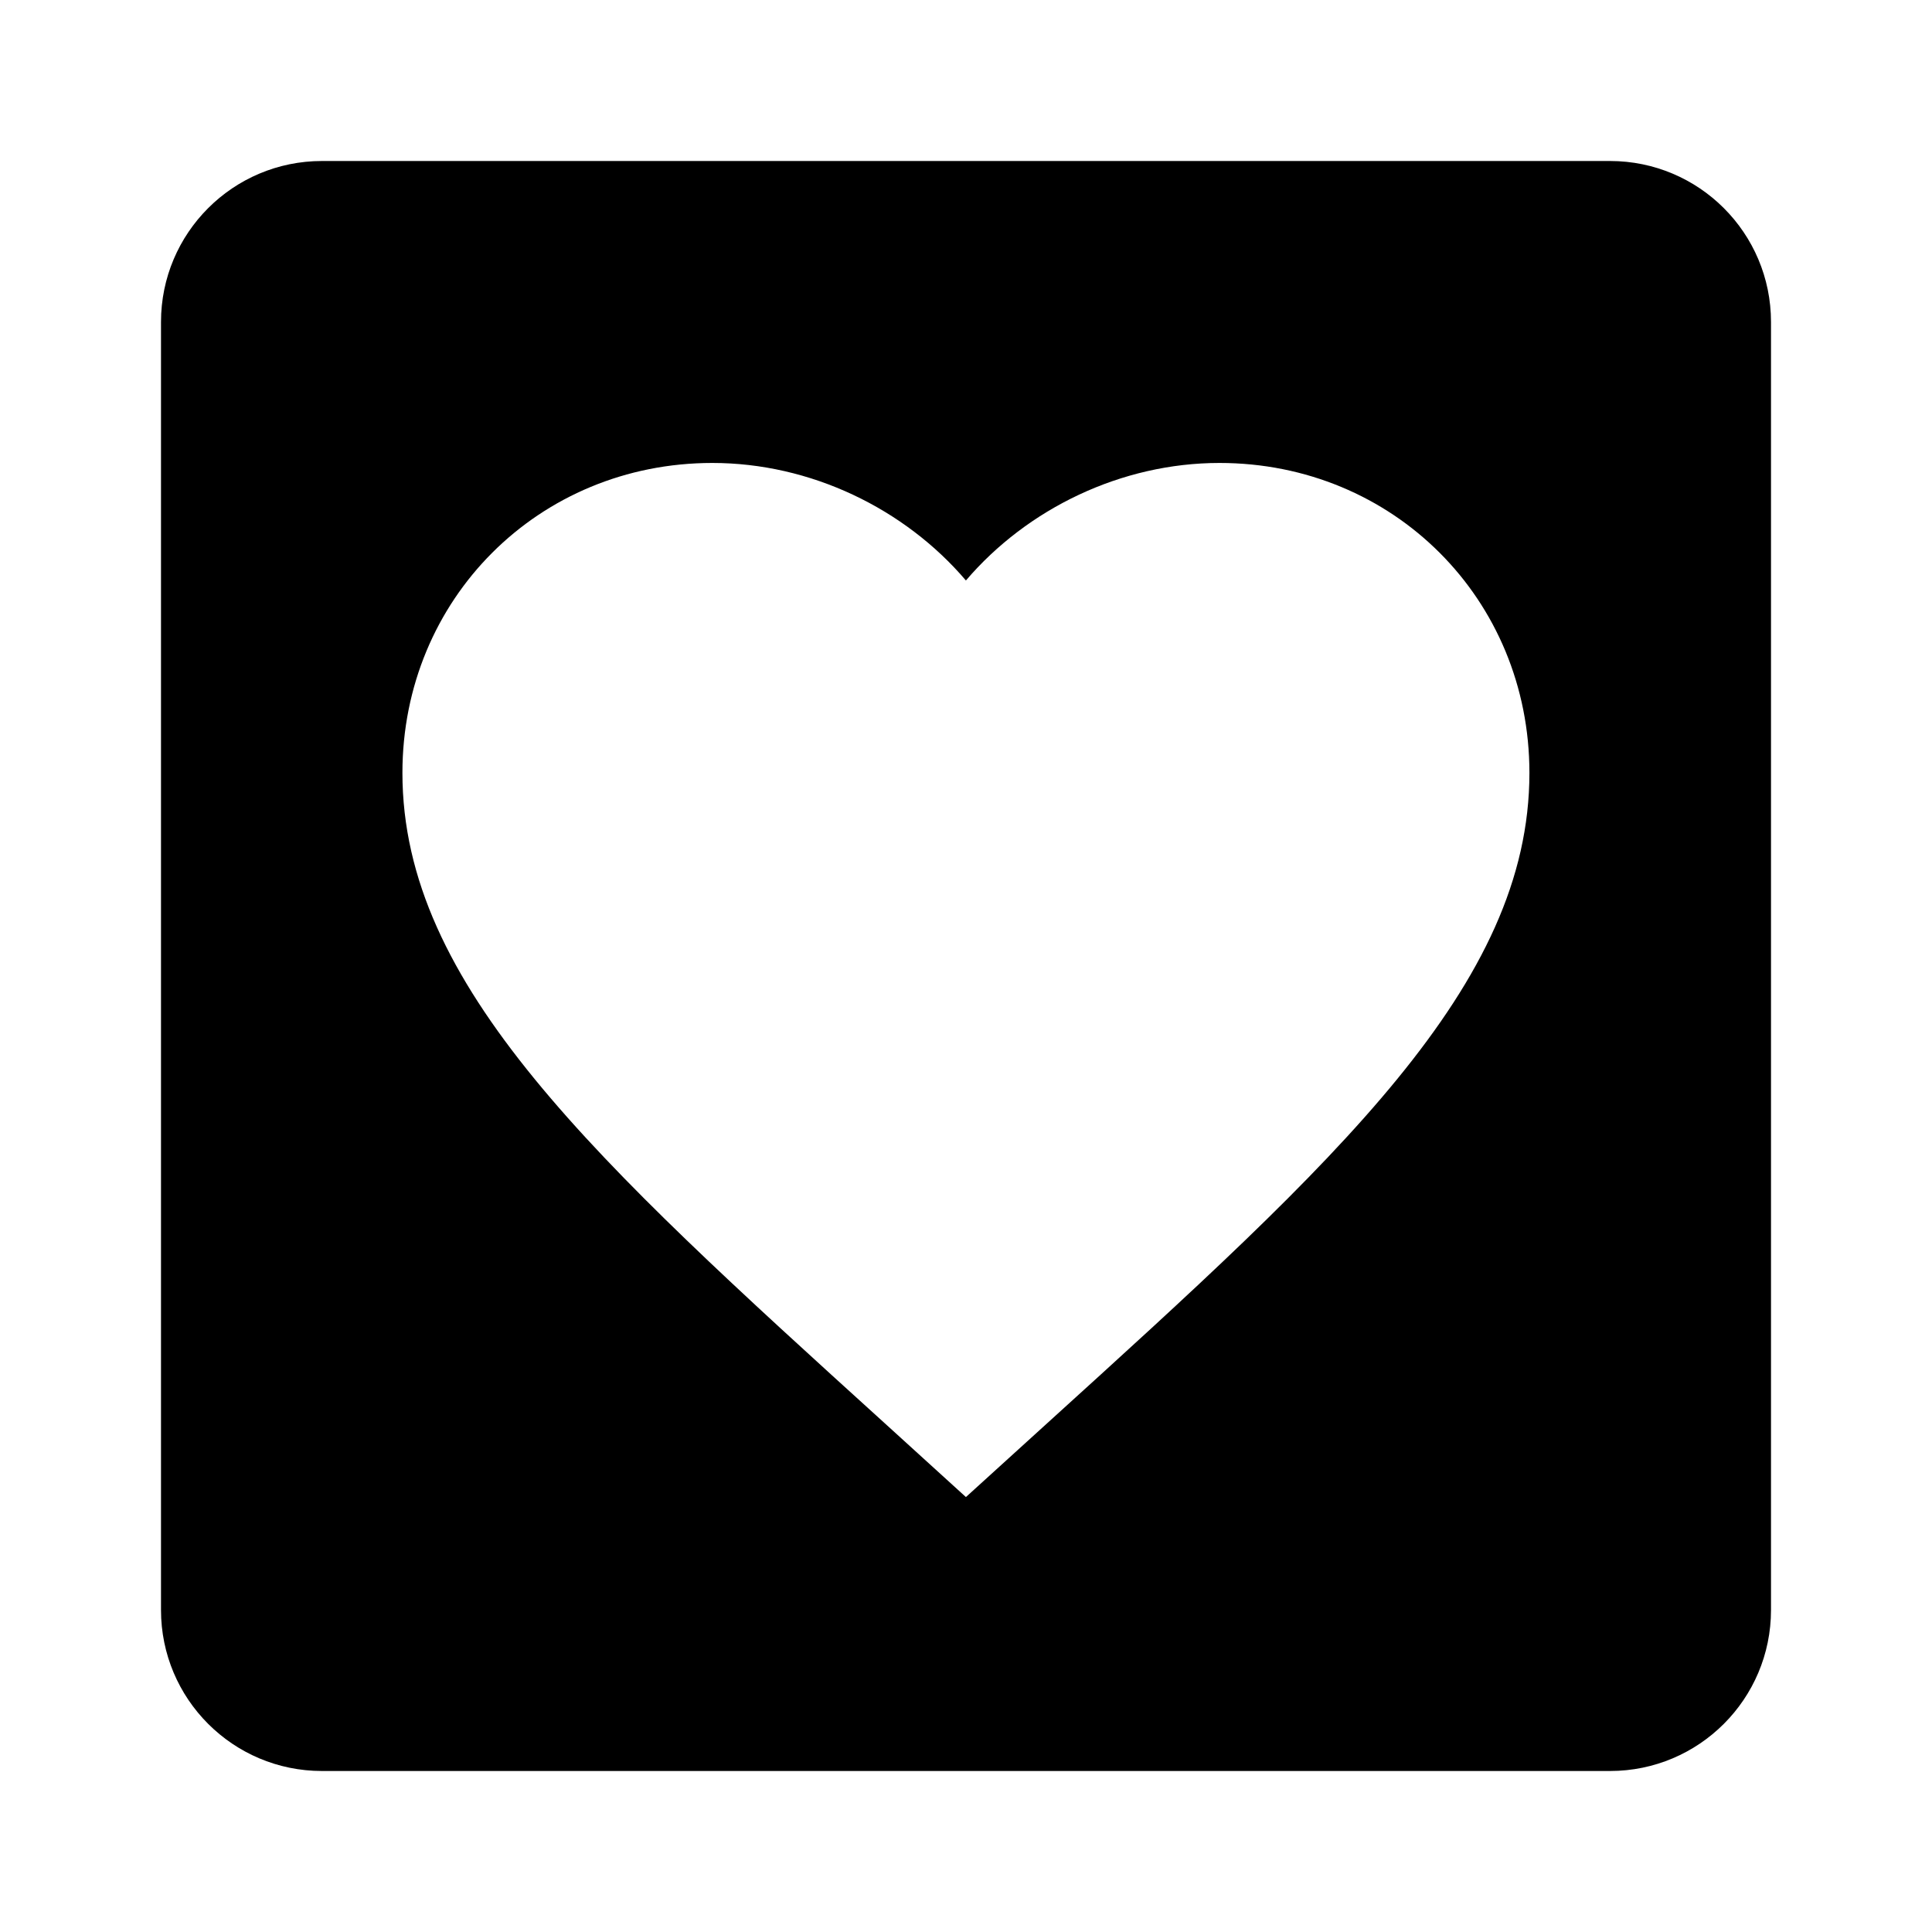
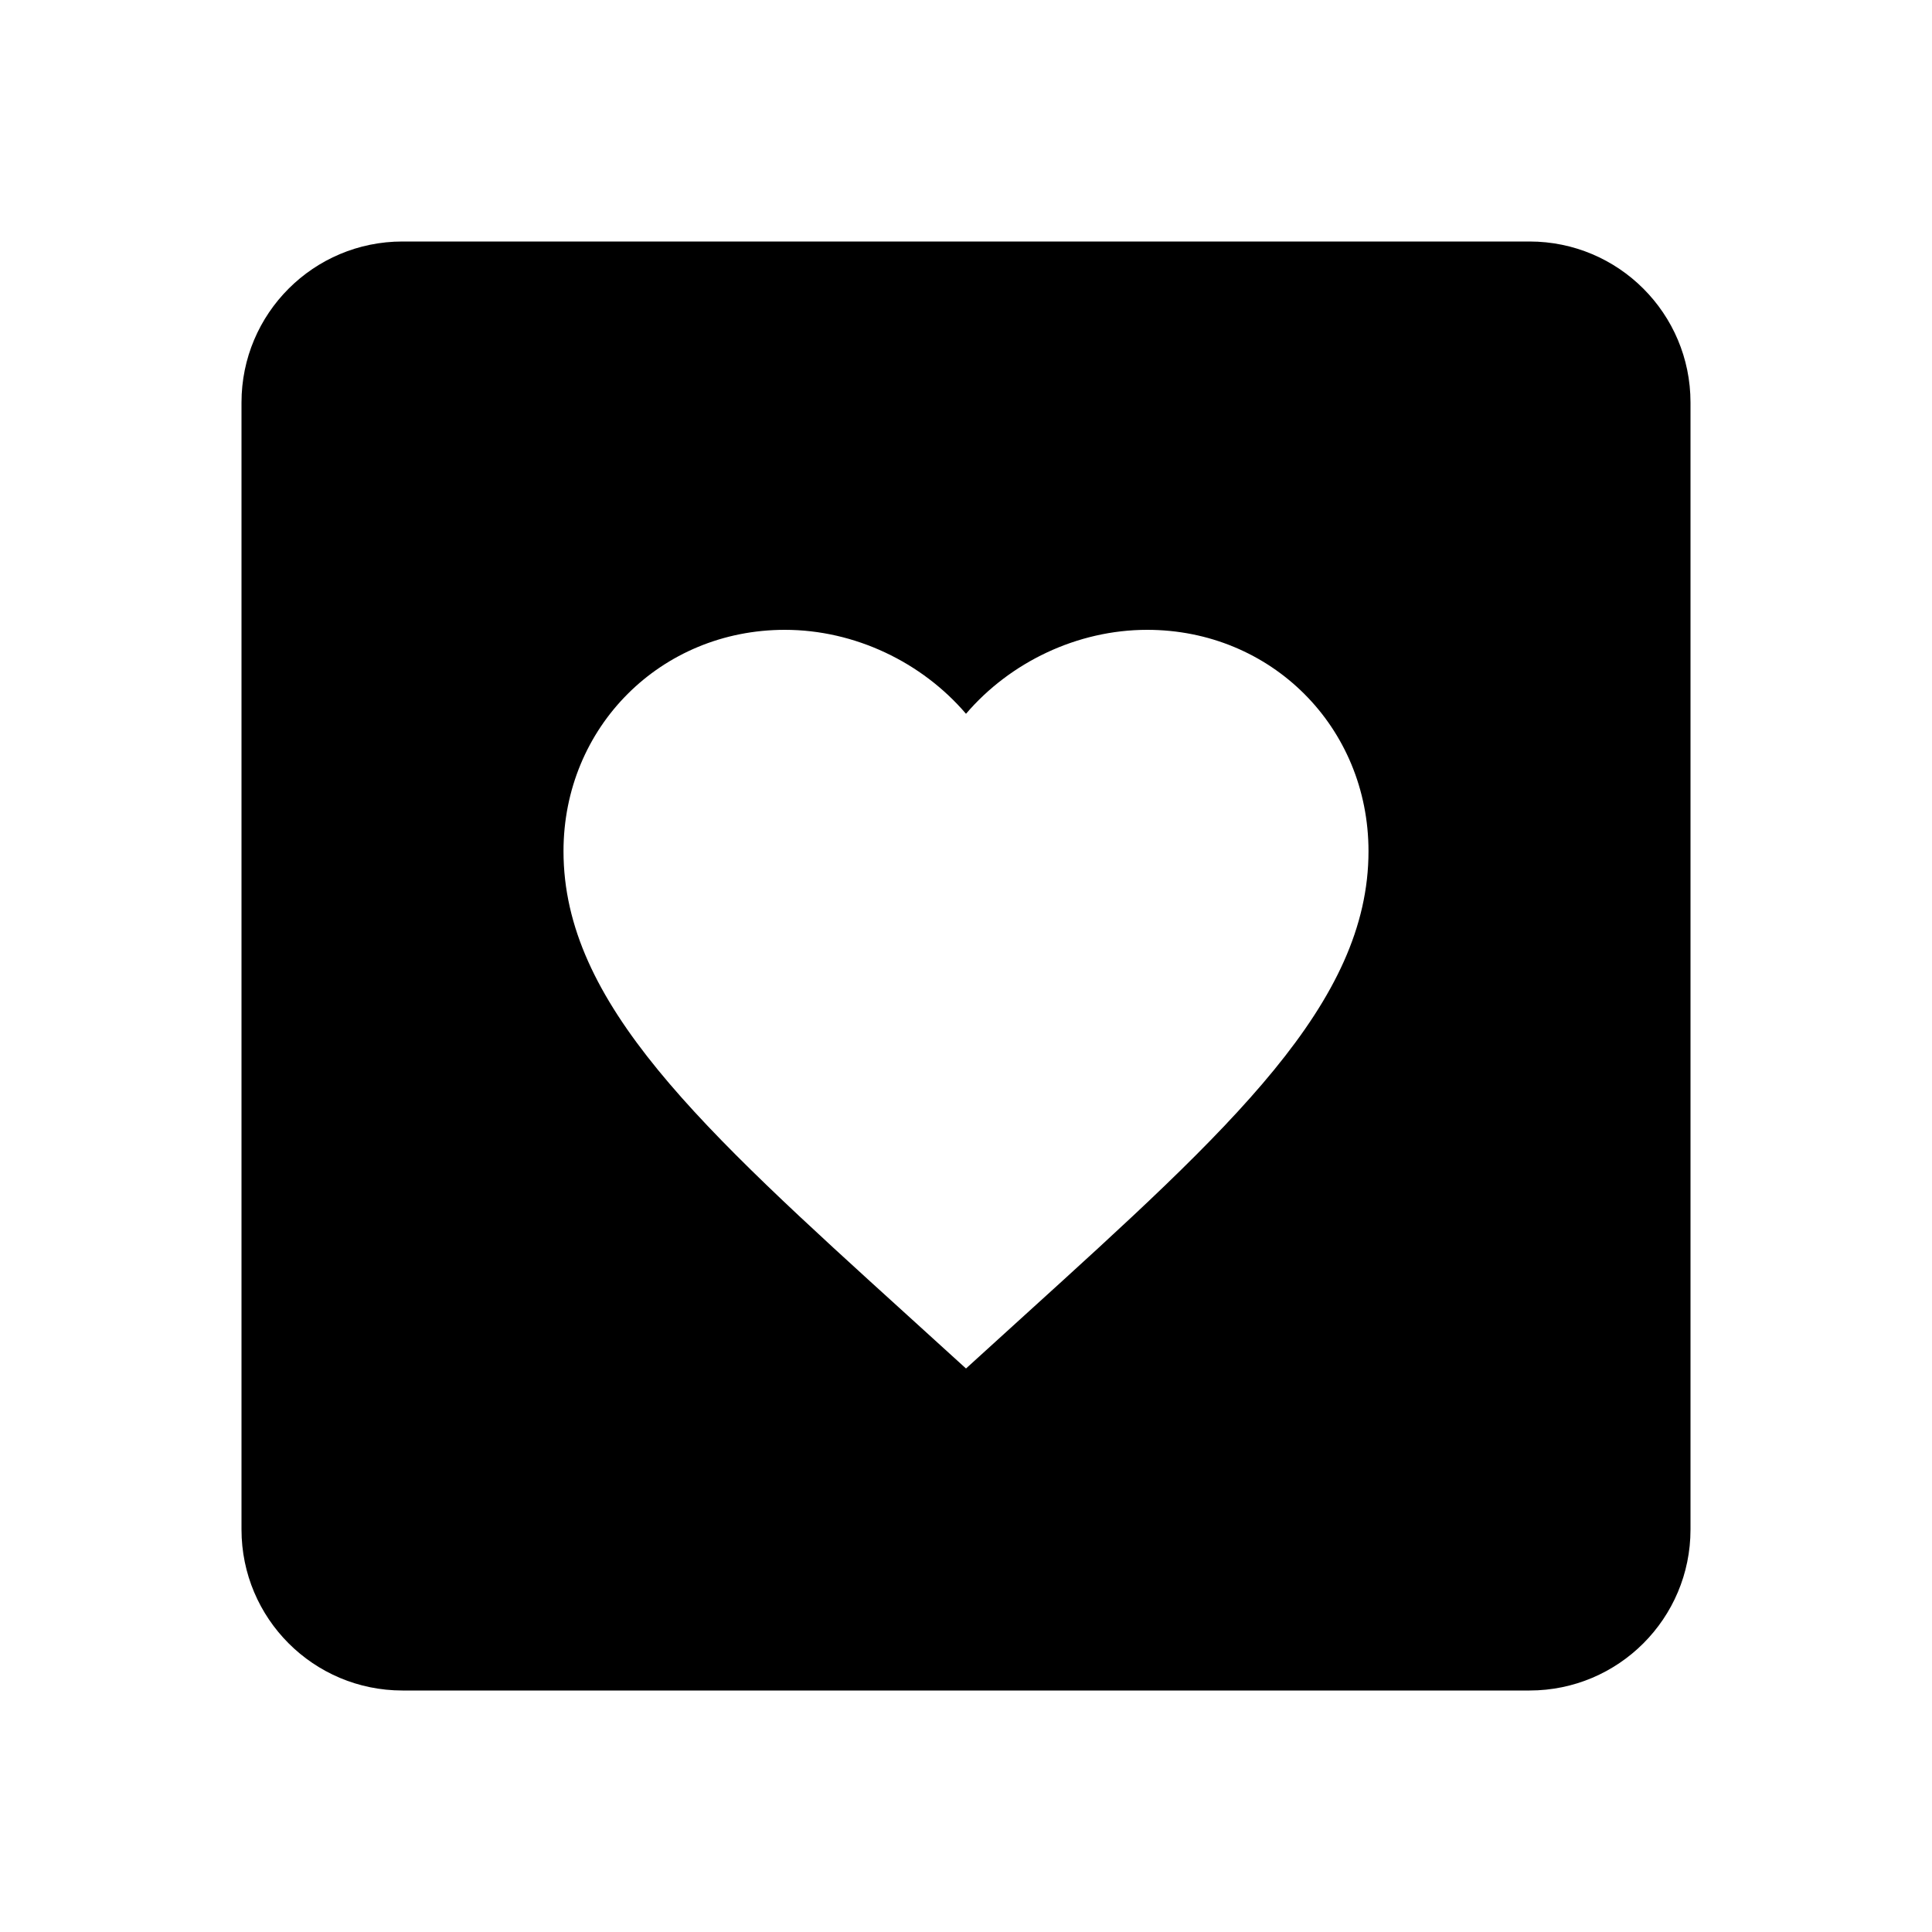
<svg xmlns="http://www.w3.org/2000/svg" version="1.1" baseProfile="full" width="24" height="24" viewBox="0 0 24.00 24.00" enable-background="new 0 0 24.00 24.00" xml:space="preserve">
-   <path fill="#000000" fill-opacity="1" stroke-width="0.2" stroke-linejoin="round" d="M 4,2L 20,2C 21.105,2 22,2.895 22,4L 22,20C 22,21.105 21.105,22 20,22L 4,22C 2.895,22 2,21.105 2,20L 2,4C 2,2.895 2.895,2 4,2 Z M 11.999,18.597L 13.014,17.675C 16.618,14.405 18.999,12.244 18.999,9.601C 18.999,7.442 17.308,5.751 15.149,5.751C 13.931,5.751 12.763,6.316 11.999,7.211C 11.236,6.316 10.068,5.751 8.849,5.751C 6.691,5.751 4.999,7.442 4.999,9.601C 4.999,12.244 7.381,14.405 10.985,17.675L 11.999,18.597 Z " />
+   <path fill="#000000" fill-opacity="1" stroke-width="0.2" stroke-linejoin="round" d="M 5,3L 19,3C 20.105,3 21,3.895 21,5L 21,19C 21,20.105 20.105,21 19,21L 5,21C 3.895,21 3,20.105 3,19L 3,5C 3,3.895 3.895,3 5,3 Z M 12,17L 12.725,16.341C 15.299,14.005 17,12.462 17,10.574C 17,9.032 15.792,7.824 14.25,7.824C 13.38,7.824 12.546,8.228 12,8.867C 11.454,8.228 10.62,7.824 9.75,7.824C 8.208,7.824 7,9.032 7,10.574C 7,12.462 8.701,14.005 11.275,16.341L 12,17 Z " />
</svg>
